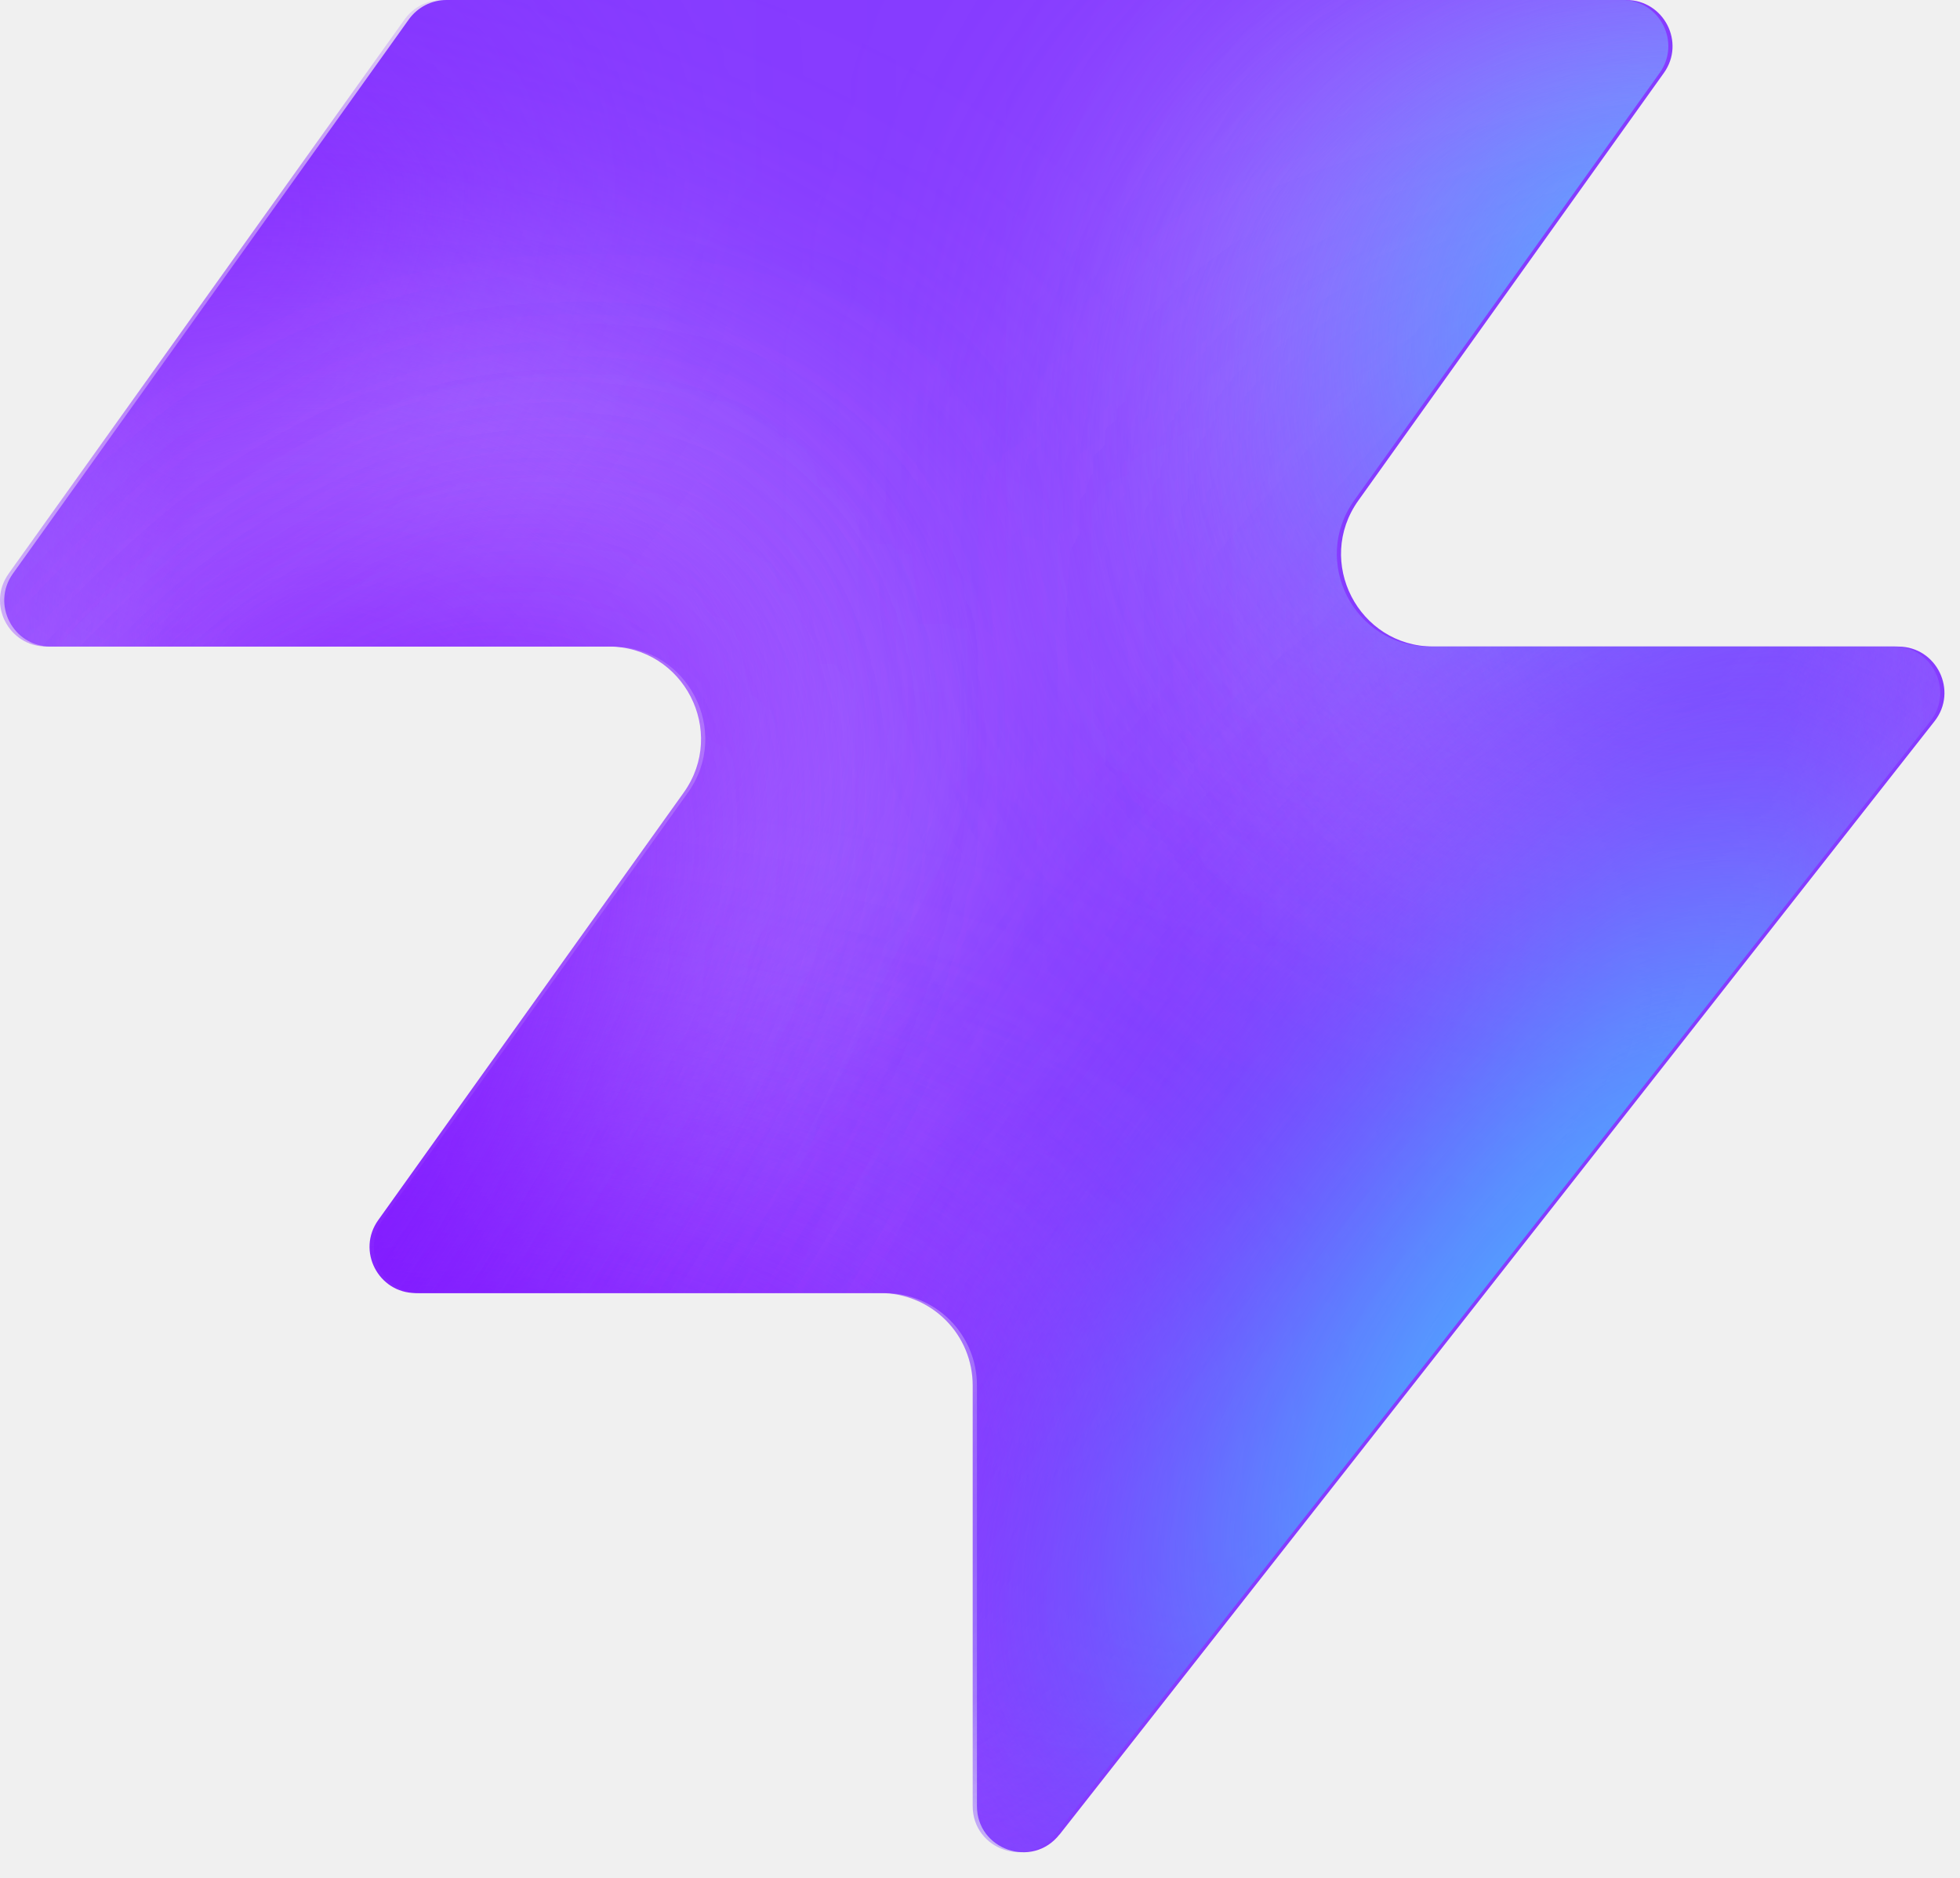
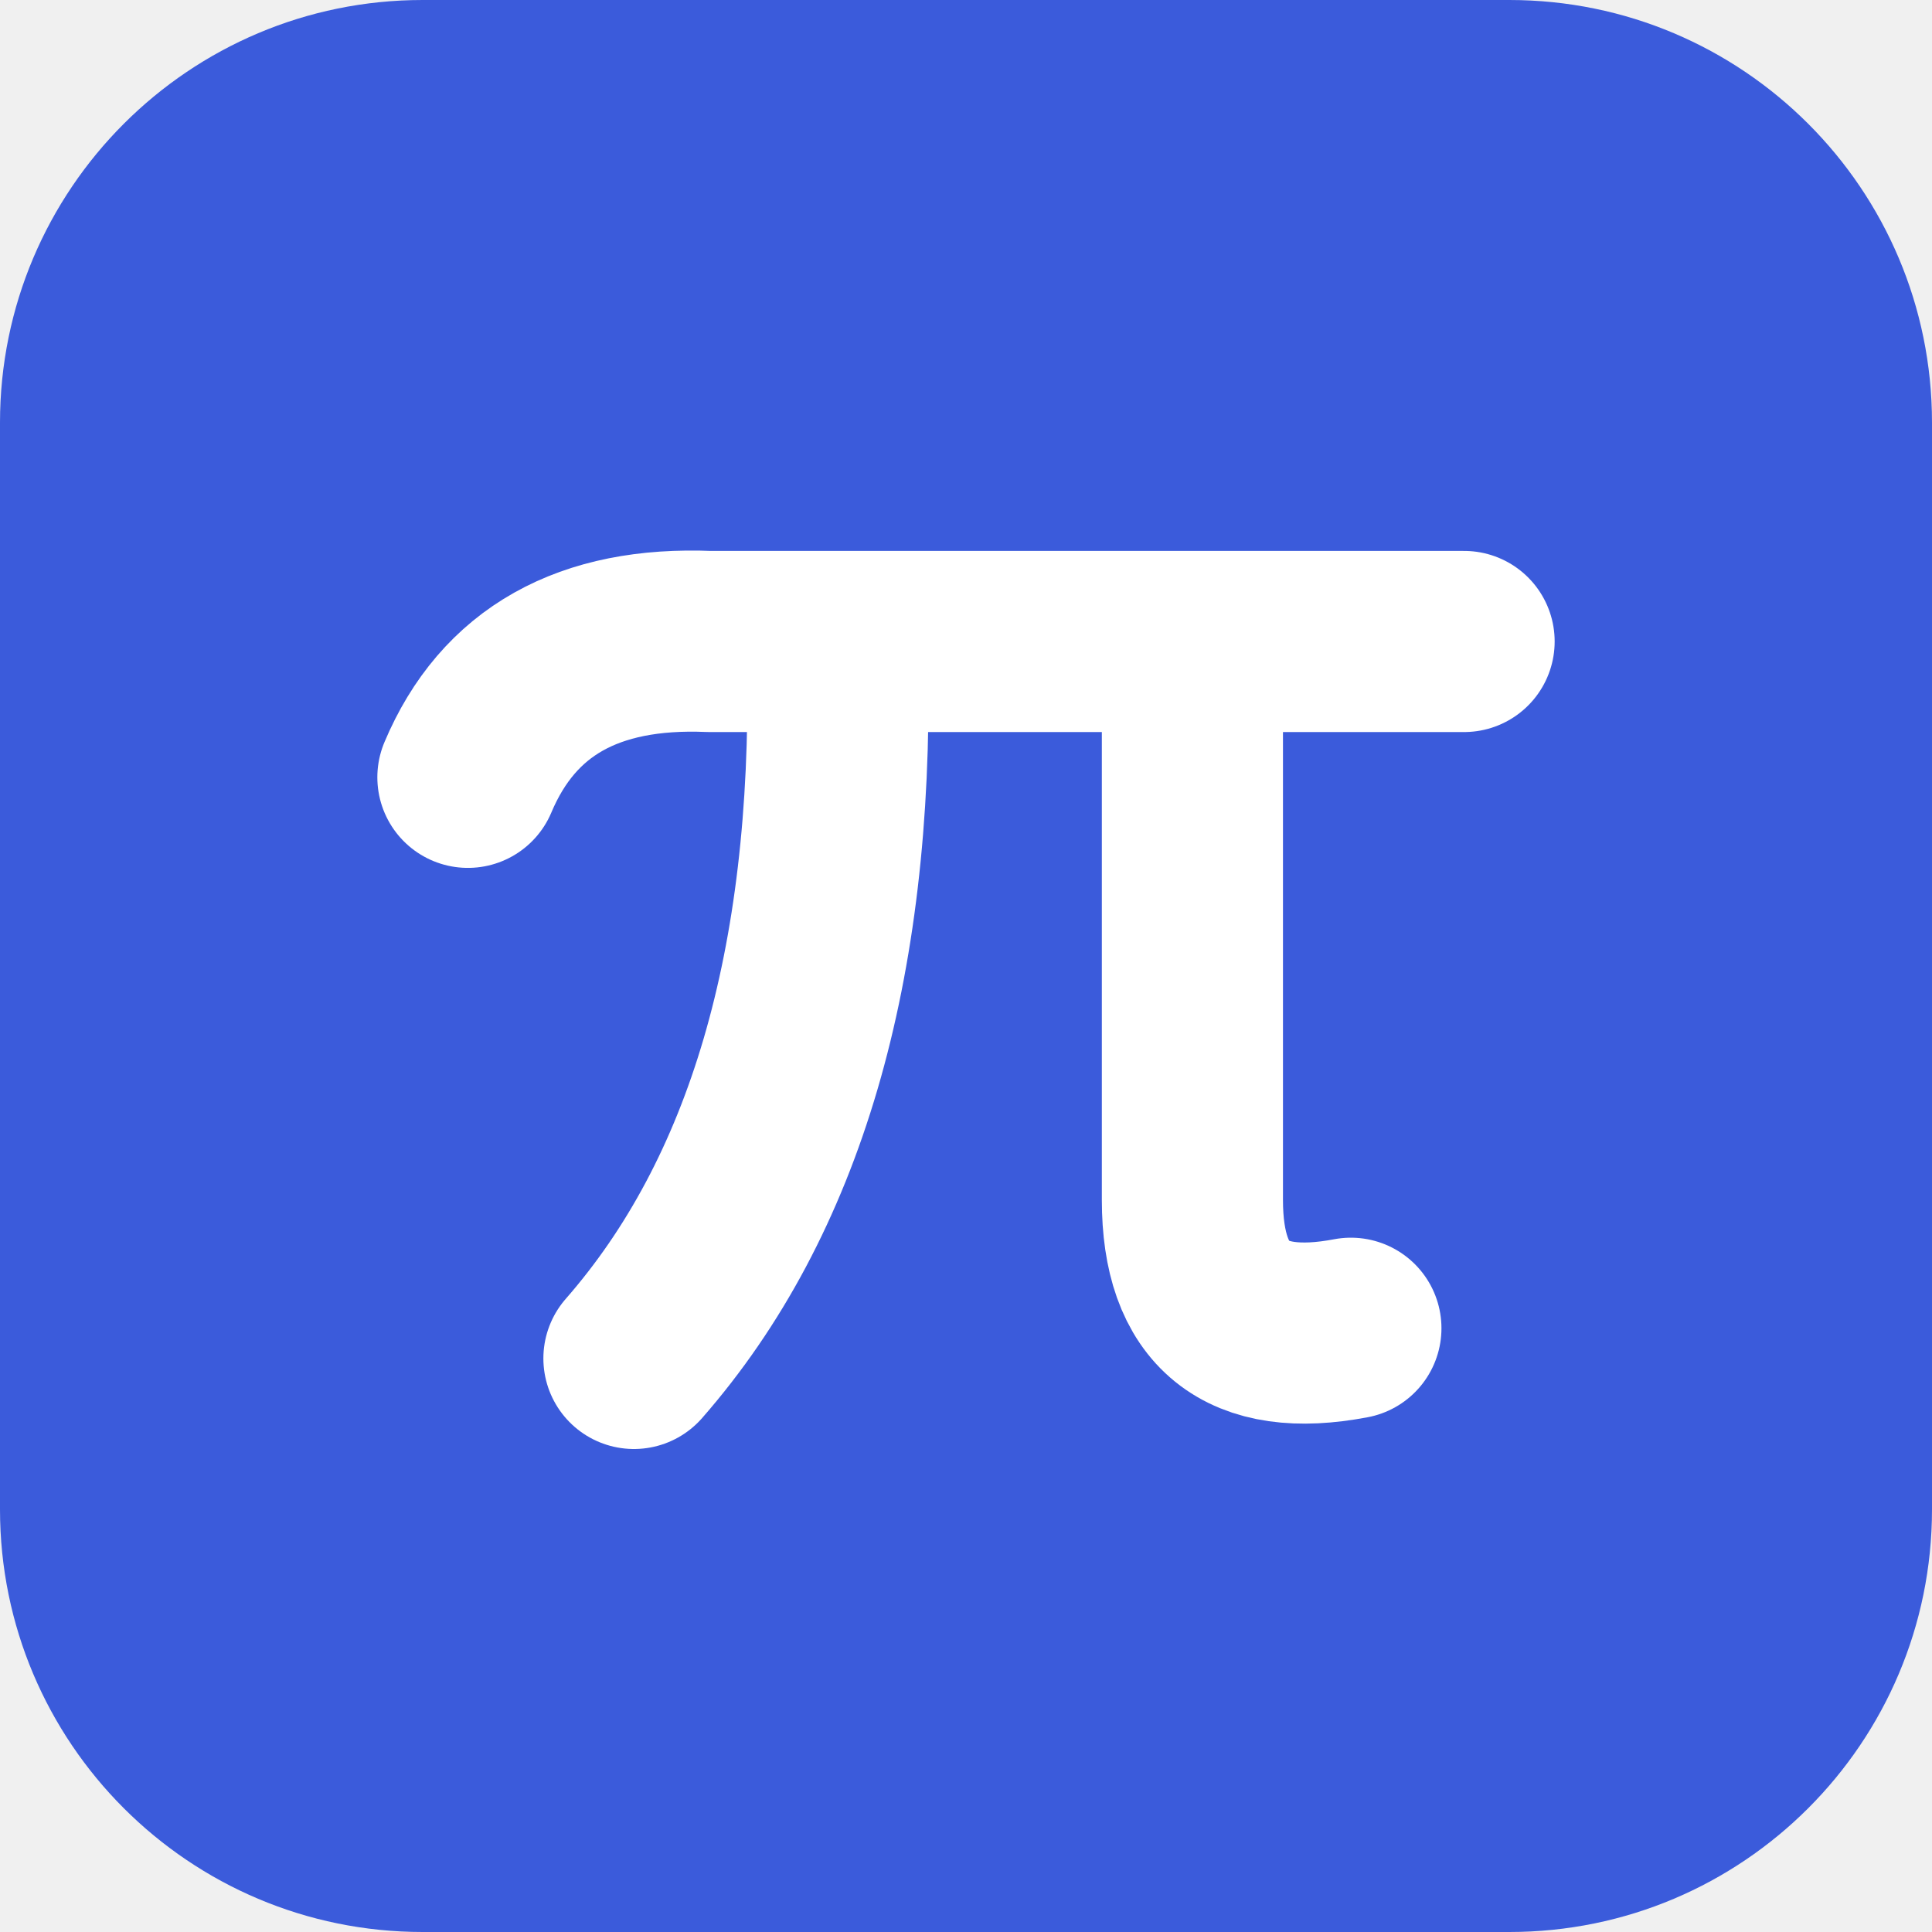
- <svg xmlns="http://www.w3.org/2000/svg" width="48" height="46" fill="none" viewBox="0 0 48 46">
-   <path fill="#863bff" d="M25.946 44.938c-.664.845-2.021.375-2.021-.698V33.937a2.26 2.26 0 0 0-2.262-2.262H10.287c-.92 0-1.456-1.04-.92-1.788l7.48-10.471c1.07-1.497 0-3.578-1.842-3.578H1.237c-.92 0-1.456-1.04-.92-1.788L10.013.474c.214-.297.556-.474.92-.474h28.894c.92 0 1.456 1.04.92 1.788l-7.48 10.471c-1.07 1.498 0 3.579 1.842 3.579h11.377c.943 0 1.473 1.088.89 1.83L25.947 44.94z" style="fill:#863bff;fill:color(display-p3 .525 .23 1);fill-opacity:1" />
-   <mask id="a" width="48" height="46" x="0" y="0" maskUnits="userSpaceOnUse" style="mask-type:alpha">
-     <path fill="#000" d="M25.842 44.938c-.664.844-2.021.375-2.021-.698V33.937a2.26 2.26 0 0 0-2.262-2.262H10.183c-.92 0-1.456-1.04-.92-1.788l7.48-10.471c1.07-1.498 0-3.579-1.842-3.579H1.133c-.92 0-1.456-1.04-.92-1.787L9.91.473c.214-.297.556-.474.92-.474h28.894c.92 0 1.456 1.04.92 1.788l-7.48 10.471c-1.07 1.498 0 3.578 1.842 3.578h11.377c.943 0 1.473 1.088.89 1.832L25.843 44.94z" style="fill:#000;fill-opacity:1" />
-   </mask>
-   <g mask="url(#a)">
-     <g filter="url(#b)">
-       <ellipse cx="5.508" cy="14.704" fill="#ede6ff" rx="5.508" ry="14.704" style="fill:#ede6ff;fill:color(display-p3 .927 .903 1);fill-opacity:1" transform="matrix(.00324 1 1 -.00324 -4.47 31.516)" />
-     </g>
-     <g filter="url(#c)">
-       <ellipse cx="10.399" cy="29.851" fill="#ede6ff" rx="10.399" ry="29.851" style="fill:#ede6ff;fill:color(display-p3 .927 .903 1);fill-opacity:1" transform="matrix(.00324 1 1 -.00324 -39.328 7.883)" />
-     </g>
-     <g filter="url(#d)">
-       <ellipse cx="5.508" cy="30.487" fill="#7e14ff" rx="5.508" ry="30.487" style="fill:#7e14ff;fill:color(display-p3 .492 .077 1);fill-opacity:1" transform="rotate(89.814 -25.913 -14.639)scale(1 -1)" />
-     </g>
-     <g filter="url(#e)">
-       <ellipse cx="5.508" cy="30.599" fill="#7e14ff" rx="5.508" ry="30.599" style="fill:#7e14ff;fill:color(display-p3 .492 .077 1);fill-opacity:1" transform="rotate(89.814 -32.644 -3.334)scale(1 -1)" />
-     </g>
-     <g filter="url(#f)">
-       <ellipse cx="5.508" cy="30.599" fill="#7e14ff" rx="5.508" ry="30.599" style="fill:#7e14ff;fill:color(display-p3 .492 .077 1);fill-opacity:1" transform="matrix(.00324 1 1 -.00324 -34.34 30.47)" />
-     </g>
-     <g filter="url(#g)">
-       <ellipse cx="14.072" cy="22.078" fill="#ede6ff" rx="14.072" ry="22.078" style="fill:#ede6ff;fill:color(display-p3 .927 .903 1);fill-opacity:1" transform="rotate(93.35 24.506 48.493)scale(-1 1)" />
-     </g>
-     <g filter="url(#h)">
-       <ellipse cx="3.47" cy="21.501" fill="#7e14ff" rx="3.47" ry="21.501" style="fill:#7e14ff;fill:color(display-p3 .492 .077 1);fill-opacity:1" transform="rotate(89.009 28.708 47.59)scale(-1 1)" />
-     </g>
-     <g filter="url(#i)">
-       <ellipse cx="3.47" cy="21.501" fill="#7e14ff" rx="3.47" ry="21.501" style="fill:#7e14ff;fill:color(display-p3 .492 .077 1);fill-opacity:1" transform="rotate(89.009 28.708 47.59)scale(-1 1)" />
-     </g>
-     <g filter="url(#j)">
-       <ellipse cx=".387" cy="8.972" fill="#7e14ff" rx="4.407" ry="29.108" style="fill:#7e14ff;fill:color(display-p3 .492 .077 1);fill-opacity:1" transform="rotate(39.51 .387 8.972)" />
-     </g>
-     <g filter="url(#k)">
-       <ellipse cx="47.523" cy="-6.092" fill="#7e14ff" rx="4.407" ry="29.108" style="fill:#7e14ff;fill:color(display-p3 .492 .077 1);fill-opacity:1" transform="rotate(37.892 47.523 -6.092)" />
-     </g>
-     <g filter="url(#l)">
-       <ellipse cx="41.412" cy="6.333" fill="#47bfff" rx="5.971" ry="9.665" style="fill:#47bfff;fill:color(display-p3 .28 .748 1);fill-opacity:1" transform="rotate(37.892 41.412 6.333)" />
-     </g>
-     <g filter="url(#m)">
-       <ellipse cx="-1.879" cy="38.332" fill="#7e14ff" rx="4.407" ry="29.108" style="fill:#7e14ff;fill:color(display-p3 .492 .077 1);fill-opacity:1" transform="rotate(37.892 -1.88 38.332)" />
-     </g>
-     <g filter="url(#n)">
-       <ellipse cx="-1.879" cy="38.332" fill="#7e14ff" rx="4.407" ry="29.108" style="fill:#7e14ff;fill:color(display-p3 .492 .077 1);fill-opacity:1" transform="rotate(37.892 -1.88 38.332)" />
-     </g>
-     <g filter="url(#o)">
-       <ellipse cx="35.651" cy="29.907" fill="#7e14ff" rx="4.407" ry="29.108" style="fill:#7e14ff;fill:color(display-p3 .492 .077 1);fill-opacity:1" transform="rotate(37.892 35.651 29.907)" />
-     </g>
-     <g filter="url(#p)">
-       <ellipse cx="38.418" cy="32.4" fill="#47bfff" rx="5.971" ry="15.297" style="fill:#47bfff;fill:color(display-p3 .28 .748 1);fill-opacity:1" transform="rotate(37.892 38.418 32.4)" />
-     </g>
+ <svg xmlns="http://www.w3.org/2000/svg" viewBox="0 0 512 512">
+   <rect width="512" height="512" rx="112" fill="#3b5bdb" />
+   <g fill="none" stroke="#fff" stroke-width="48" stroke-linecap="round" stroke-linejoin="round">
+     <path d="M124 206 Q140 168 188 170 H388" />
+     <path d="M222 176 Q224 296 168 360" />
+     <path d="M316 176 V318 Q316 360 358 352" />
  </g>
-   <defs>
-     <filter id="b" width="60.045" height="41.654" x="-19.77" y="16.149" color-interpolation-filters="sRGB" filterUnits="userSpaceOnUse">
-       <feFlood flood-opacity="0" result="BackgroundImageFix" />
-       <feBlend in="SourceGraphic" in2="BackgroundImageFix" result="shape" />
-       <feGaussianBlur result="effect1_foregroundBlur_2002_17158" stdDeviation="7.659" />
-     </filter>
-     <filter id="c" width="90.34" height="51.437" x="-54.613" y="-7.533" color-interpolation-filters="sRGB" filterUnits="userSpaceOnUse">
-       <feFlood flood-opacity="0" result="BackgroundImageFix" />
-       <feBlend in="SourceGraphic" in2="BackgroundImageFix" result="shape" />
-       <feGaussianBlur result="effect1_foregroundBlur_2002_17158" stdDeviation="7.659" />
-     </filter>
-     <filter id="d" width="79.355" height="29.4" x="-49.64" y="2.03" color-interpolation-filters="sRGB" filterUnits="userSpaceOnUse">
-       <feFlood flood-opacity="0" result="BackgroundImageFix" />
-       <feBlend in="SourceGraphic" in2="BackgroundImageFix" result="shape" />
-       <feGaussianBlur result="effect1_foregroundBlur_2002_17158" stdDeviation="4.596" />
-     </filter>
-     <filter id="e" width="79.579" height="29.4" x="-45.045" y="20.029" color-interpolation-filters="sRGB" filterUnits="userSpaceOnUse">
-       <feFlood flood-opacity="0" result="BackgroundImageFix" />
-       <feBlend in="SourceGraphic" in2="BackgroundImageFix" result="shape" />
-       <feGaussianBlur result="effect1_foregroundBlur_2002_17158" stdDeviation="4.596" />
-     </filter>
-     <filter id="f" width="79.579" height="29.4" x="-43.513" y="21.178" color-interpolation-filters="sRGB" filterUnits="userSpaceOnUse">
-       <feFlood flood-opacity="0" result="BackgroundImageFix" />
-       <feBlend in="SourceGraphic" in2="BackgroundImageFix" result="shape" />
-       <feGaussianBlur result="effect1_foregroundBlur_2002_17158" stdDeviation="4.596" />
-     </filter>
-     <filter id="g" width="74.749" height="58.852" x="15.756" y="-17.901" color-interpolation-filters="sRGB" filterUnits="userSpaceOnUse">
-       <feFlood flood-opacity="0" result="BackgroundImageFix" />
-       <feBlend in="SourceGraphic" in2="BackgroundImageFix" result="shape" />
-       <feGaussianBlur result="effect1_foregroundBlur_2002_17158" stdDeviation="7.659" />
-     </filter>
-     <filter id="h" width="61.377" height="25.362" x="23.548" y="2.284" color-interpolation-filters="sRGB" filterUnits="userSpaceOnUse">
-       <feFlood flood-opacity="0" result="BackgroundImageFix" />
-       <feBlend in="SourceGraphic" in2="BackgroundImageFix" result="shape" />
-       <feGaussianBlur result="effect1_foregroundBlur_2002_17158" stdDeviation="4.596" />
-     </filter>
-     <filter id="i" width="61.377" height="25.362" x="23.548" y="2.284" color-interpolation-filters="sRGB" filterUnits="userSpaceOnUse">
-       <feFlood flood-opacity="0" result="BackgroundImageFix" />
-       <feBlend in="SourceGraphic" in2="BackgroundImageFix" result="shape" />
-       <feGaussianBlur result="effect1_foregroundBlur_2002_17158" stdDeviation="4.596" />
-     </filter>
-     <filter id="j" width="56.045" height="63.649" x="-27.636" y="-22.853" color-interpolation-filters="sRGB" filterUnits="userSpaceOnUse">
-       <feFlood flood-opacity="0" result="BackgroundImageFix" />
-       <feBlend in="SourceGraphic" in2="BackgroundImageFix" result="shape" />
-       <feGaussianBlur result="effect1_foregroundBlur_2002_17158" stdDeviation="4.596" />
-     </filter>
-     <filter id="k" width="54.814" height="64.646" x="20.116" y="-38.415" color-interpolation-filters="sRGB" filterUnits="userSpaceOnUse">
-       <feFlood flood-opacity="0" result="BackgroundImageFix" />
-       <feBlend in="SourceGraphic" in2="BackgroundImageFix" result="shape" />
-       <feGaussianBlur result="effect1_foregroundBlur_2002_17158" stdDeviation="4.596" />
-     </filter>
-     <filter id="l" width="33.541" height="35.313" x="24.641" y="-11.323" color-interpolation-filters="sRGB" filterUnits="userSpaceOnUse">
-       <feFlood flood-opacity="0" result="BackgroundImageFix" />
-       <feBlend in="SourceGraphic" in2="BackgroundImageFix" result="shape" />
-       <feGaussianBlur result="effect1_foregroundBlur_2002_17158" stdDeviation="4.596" />
-     </filter>
-     <filter id="m" width="54.814" height="64.646" x="-29.286" y="6.009" color-interpolation-filters="sRGB" filterUnits="userSpaceOnUse">
-       <feFlood flood-opacity="0" result="BackgroundImageFix" />
-       <feBlend in="SourceGraphic" in2="BackgroundImageFix" result="shape" />
-       <feGaussianBlur result="effect1_foregroundBlur_2002_17158" stdDeviation="4.596" />
-     </filter>
-     <filter id="n" width="54.814" height="64.646" x="-29.286" y="6.009" color-interpolation-filters="sRGB" filterUnits="userSpaceOnUse">
-       <feFlood flood-opacity="0" result="BackgroundImageFix" />
-       <feBlend in="SourceGraphic" in2="BackgroundImageFix" result="shape" />
-       <feGaussianBlur result="effect1_foregroundBlur_2002_17158" stdDeviation="4.596" />
-     </filter>
-     <filter id="o" width="54.814" height="64.646" x="8.244" y="-2.416" color-interpolation-filters="sRGB" filterUnits="userSpaceOnUse">
-       <feFlood flood-opacity="0" result="BackgroundImageFix" />
-       <feBlend in="SourceGraphic" in2="BackgroundImageFix" result="shape" />
-       <feGaussianBlur result="effect1_foregroundBlur_2002_17158" stdDeviation="4.596" />
-     </filter>
-     <filter id="p" width="39.409" height="43.623" x="18.713" y="10.588" color-interpolation-filters="sRGB" filterUnits="userSpaceOnUse">
-       <feFlood flood-opacity="0" result="BackgroundImageFix" />
-       <feBlend in="SourceGraphic" in2="BackgroundImageFix" result="shape" />
-       <feGaussianBlur result="effect1_foregroundBlur_2002_17158" stdDeviation="4.596" />
-     </filter>
-   </defs>
</svg>
